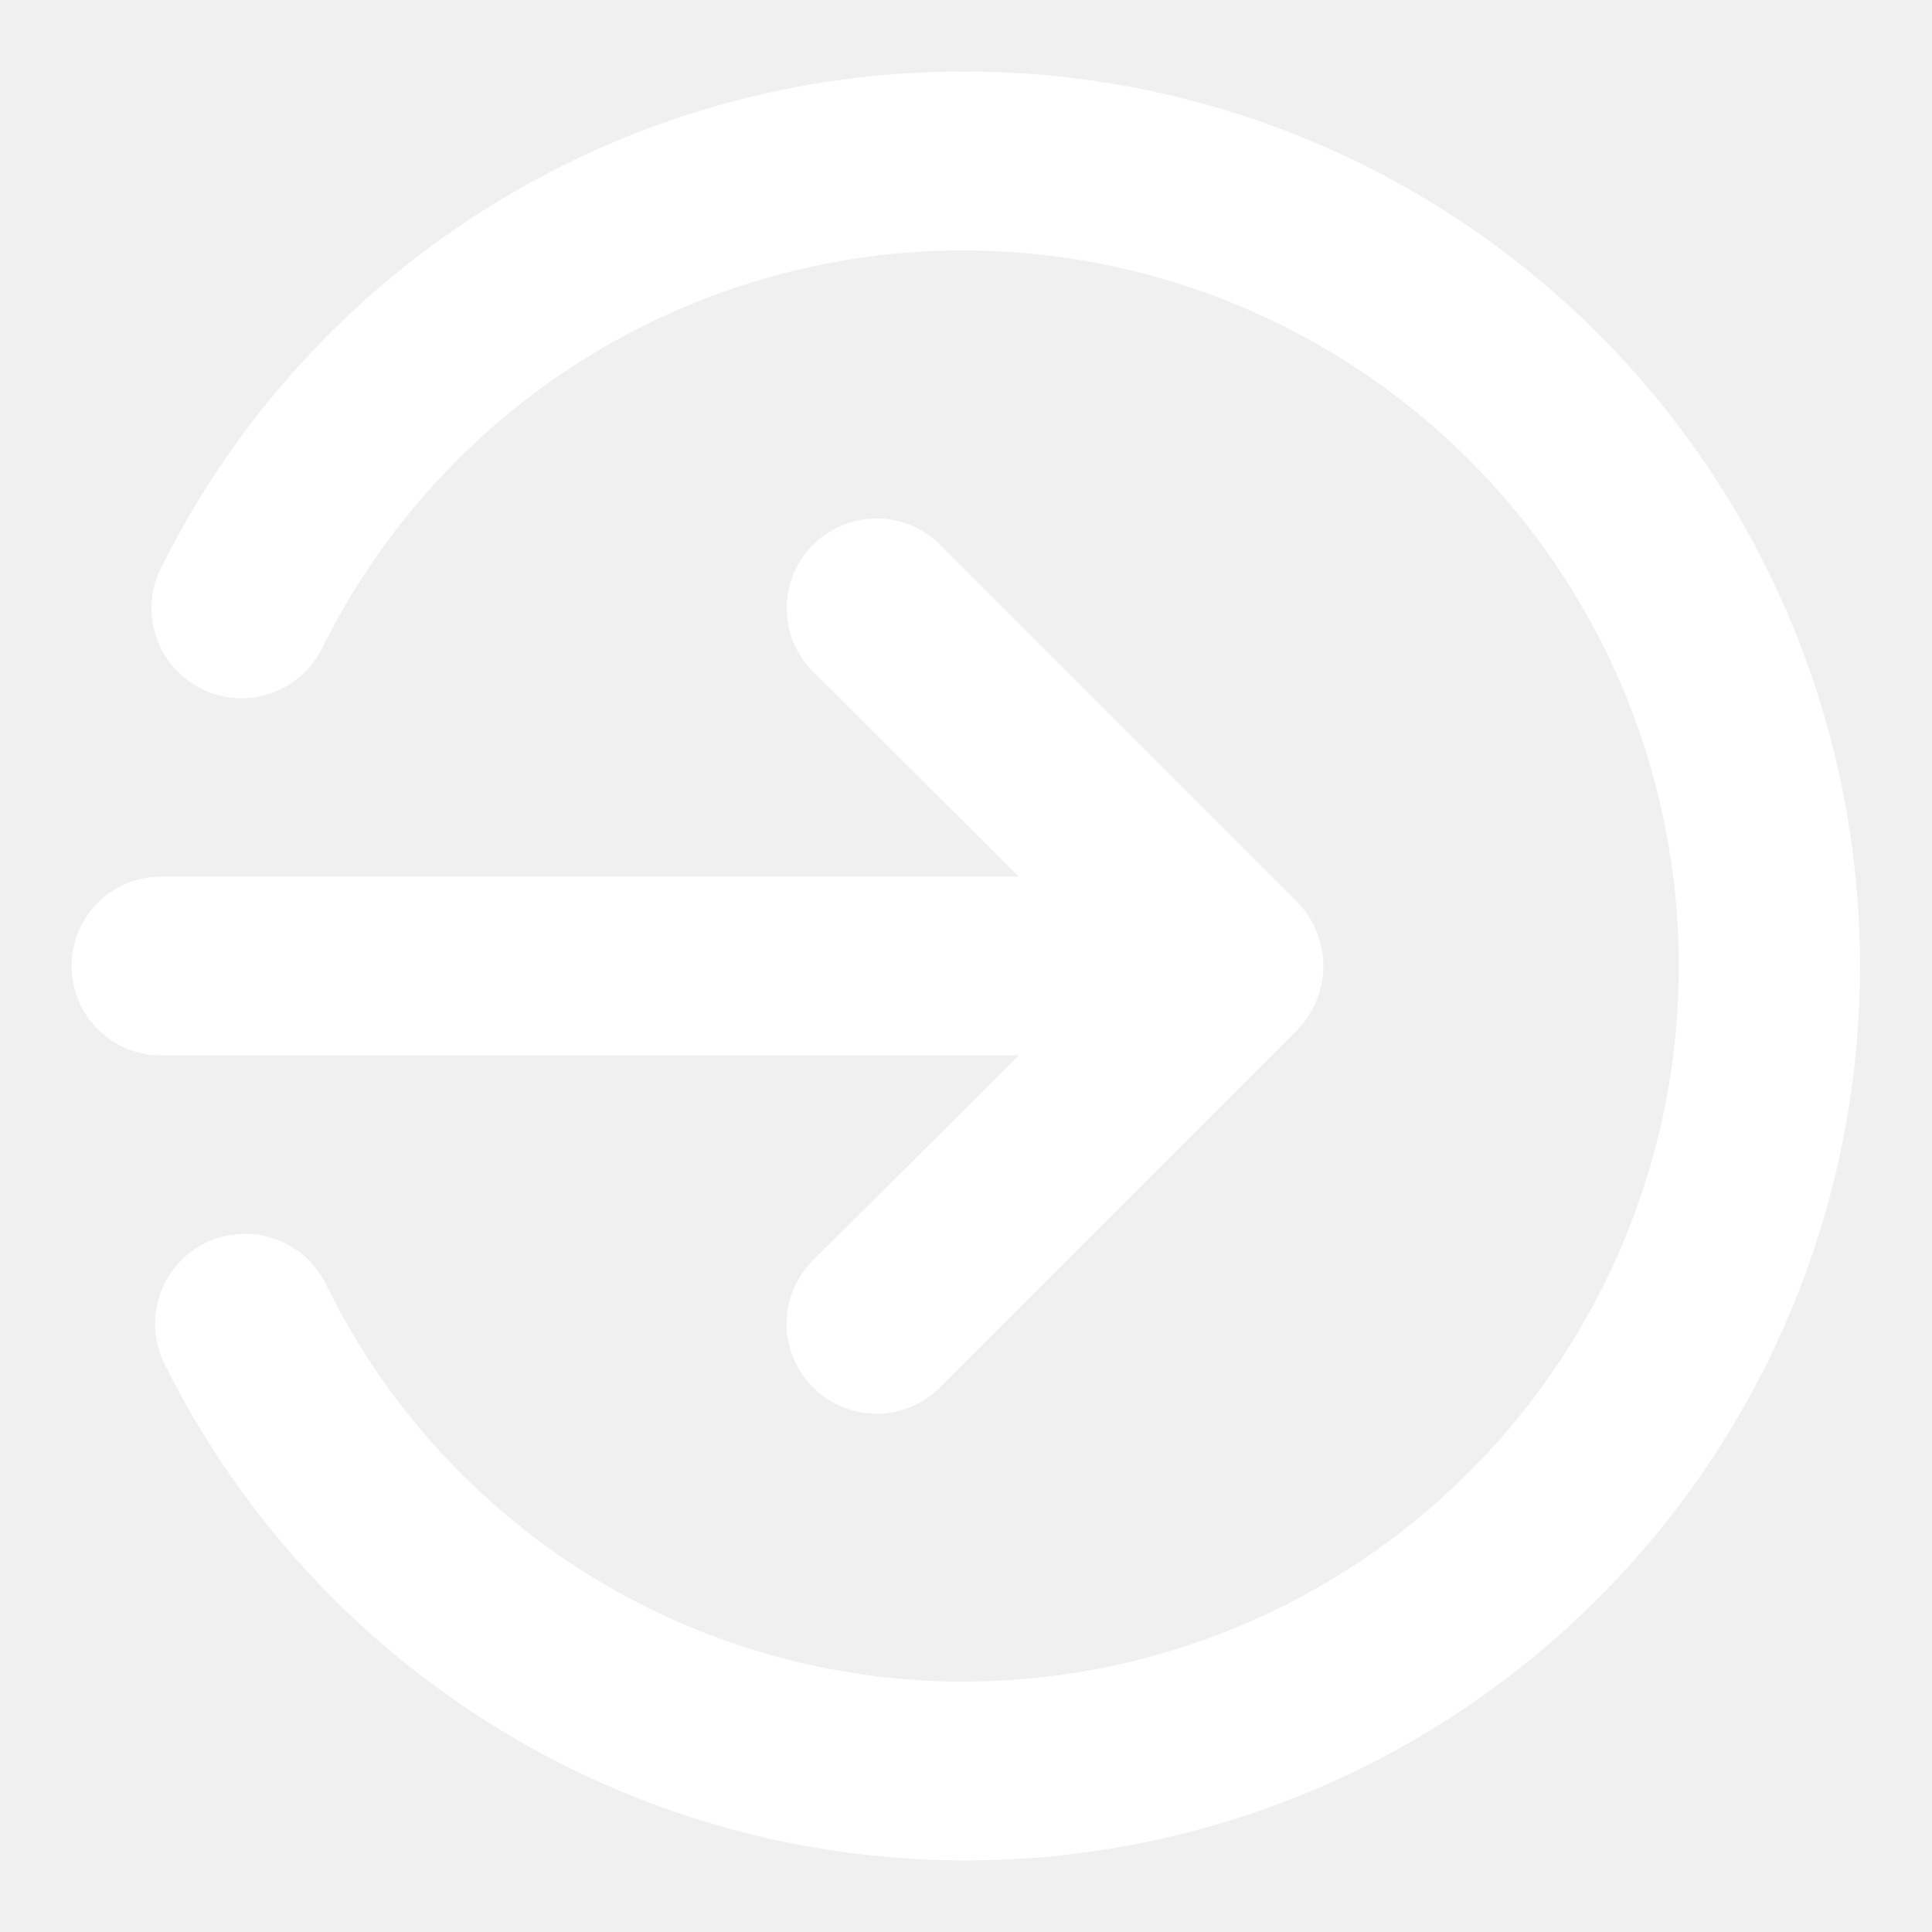
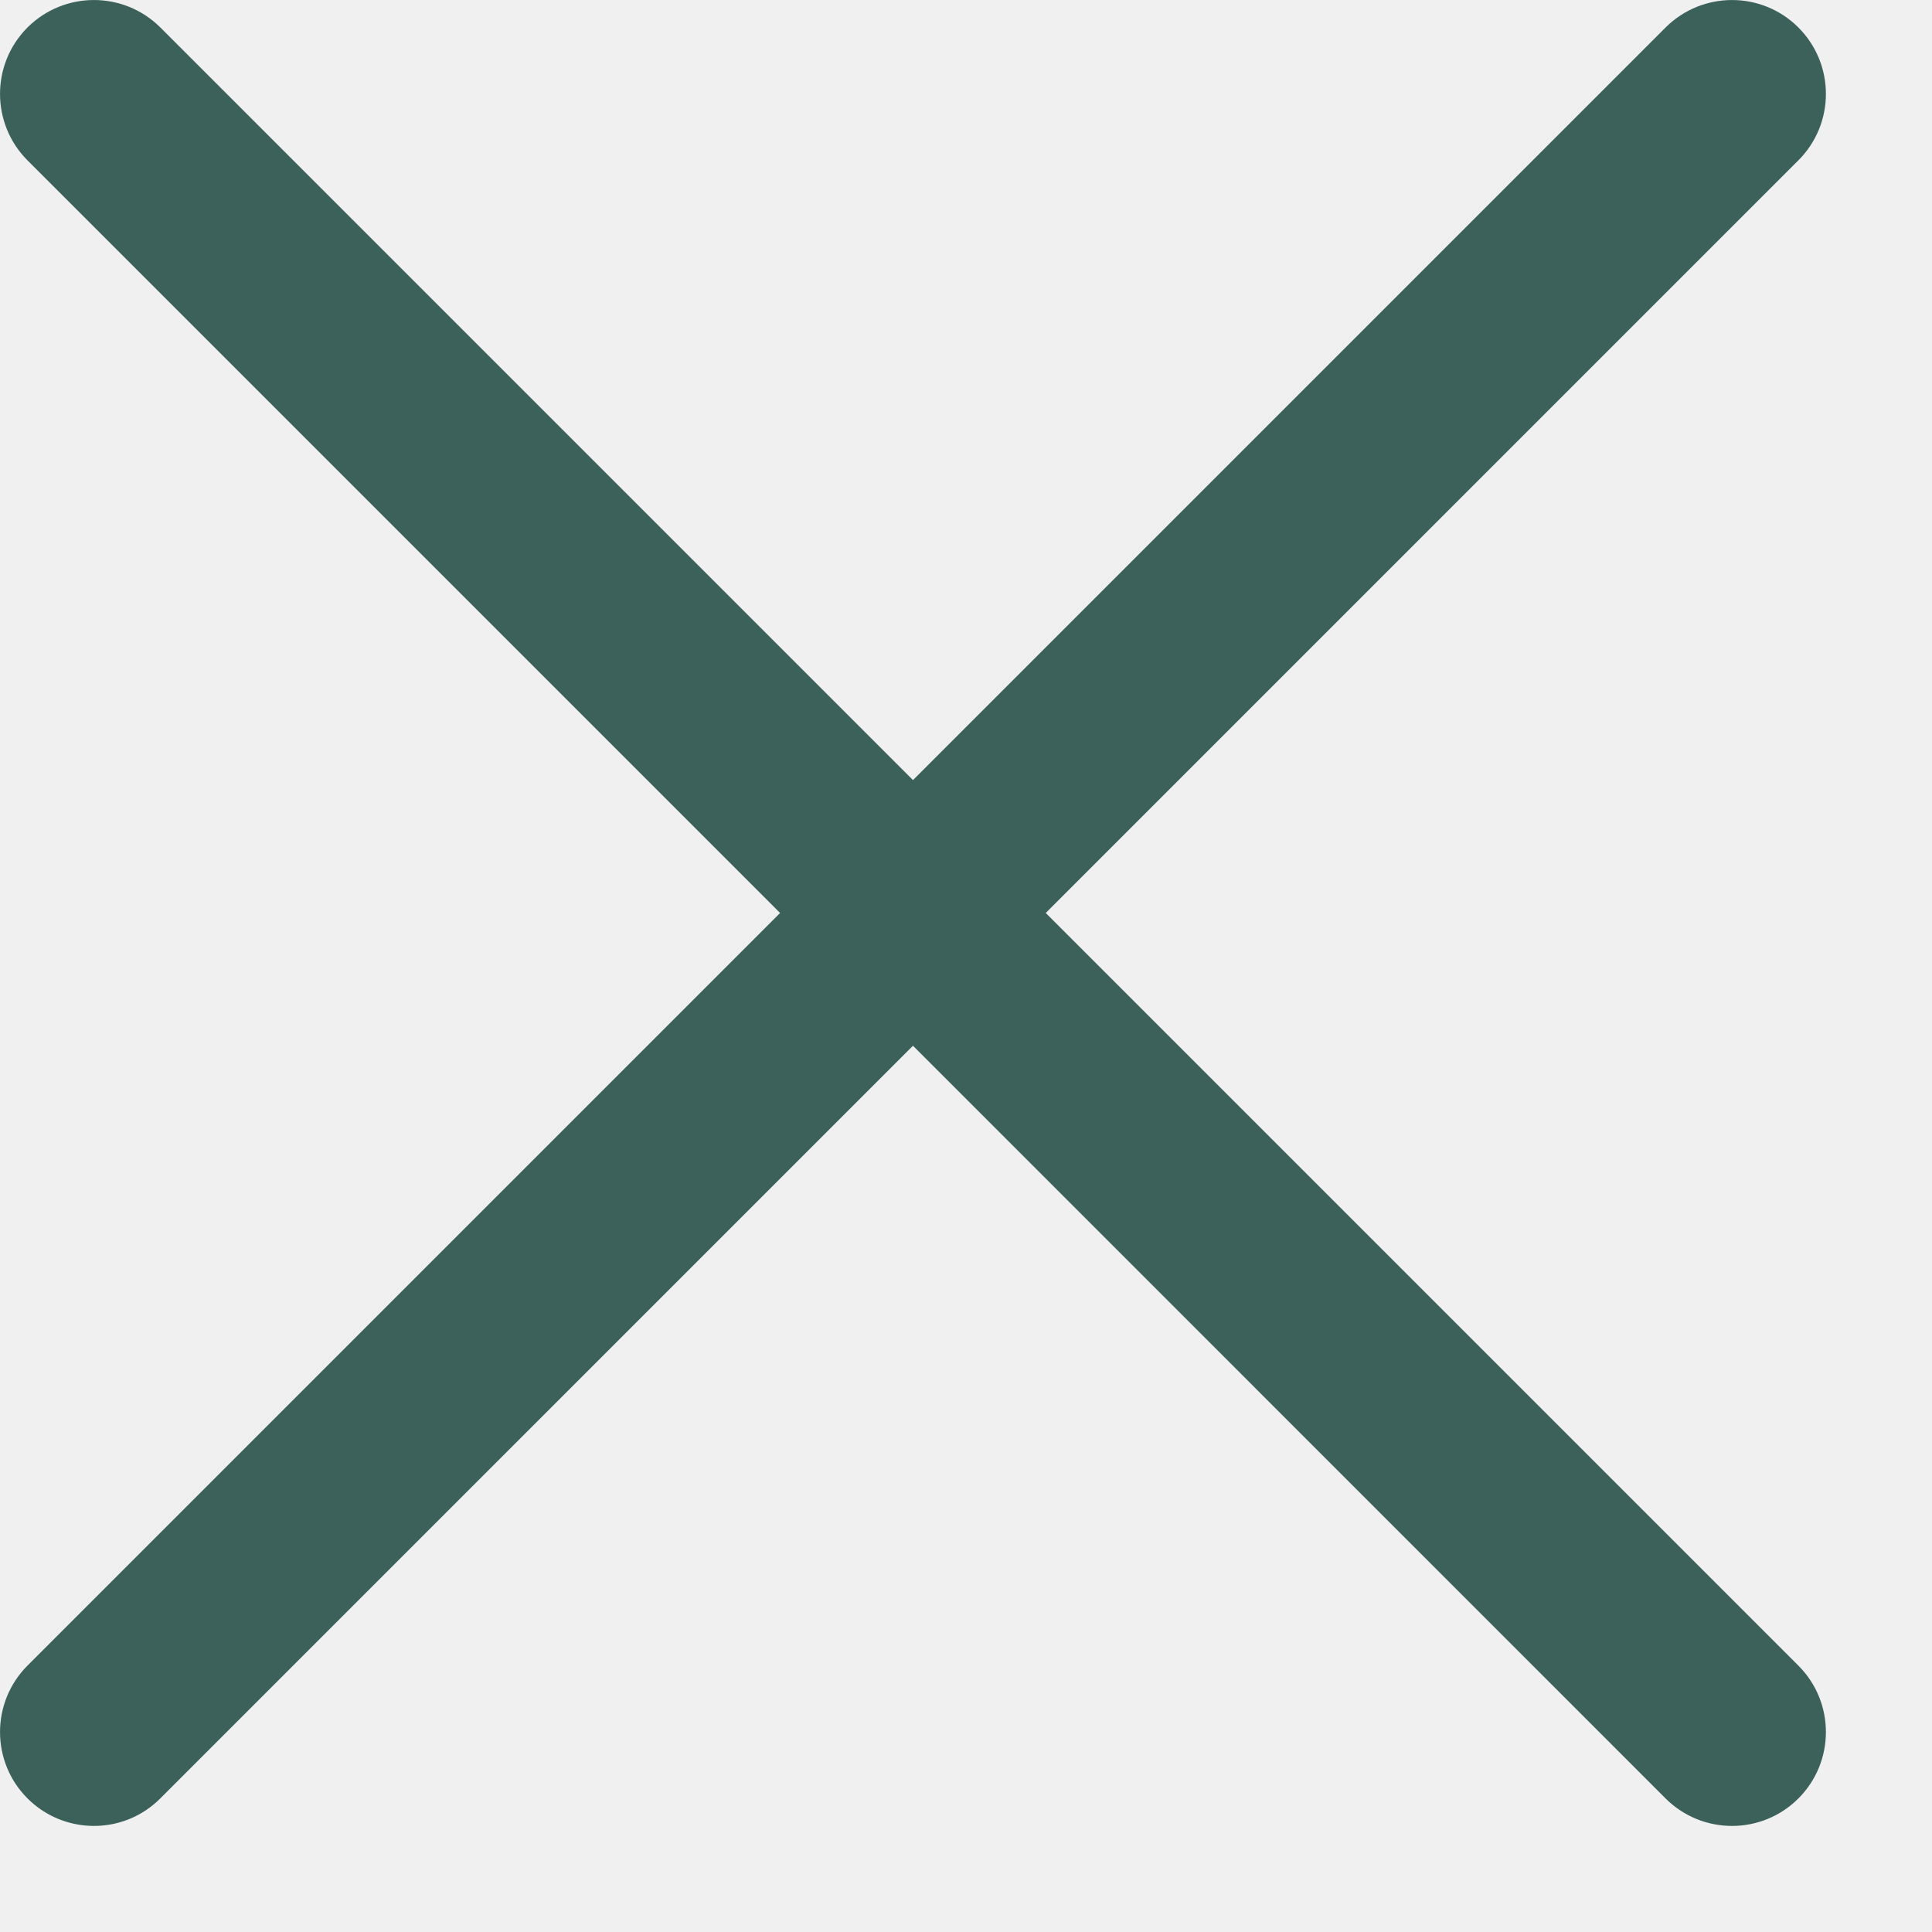
<svg xmlns="http://www.w3.org/2000/svg" width="18" height="18" viewBox="0 0 18 18" fill="none">
-   <path d="M9.492 9.833L7.575 11.742C7.497 11.819 7.435 11.911 7.392 12.013C7.35 12.114 7.328 12.223 7.328 12.333C7.328 12.443 7.35 12.552 7.392 12.654C7.435 12.755 7.497 12.848 7.575 12.925C7.652 13.003 7.744 13.065 7.846 13.107C7.948 13.15 8.056 13.171 8.166 13.171C8.277 13.171 8.385 13.15 8.487 13.107C8.589 13.065 8.681 13.003 8.758 12.925L12.091 9.592C12.167 9.512 12.227 9.419 12.267 9.317C12.35 9.114 12.35 8.886 12.267 8.683C12.227 8.581 12.167 8.488 12.091 8.408L8.758 5.075C8.68 4.997 8.588 4.936 8.487 4.894C8.385 4.852 8.276 4.83 8.166 4.83C8.057 4.83 7.948 4.852 7.846 4.894C7.745 4.936 7.653 4.997 7.575 5.075C7.497 5.153 7.436 5.245 7.393 5.346C7.351 5.448 7.33 5.557 7.33 5.667C7.33 5.777 7.351 5.885 7.393 5.987C7.436 6.088 7.497 6.181 7.575 6.258L9.492 8.167H1.5C1.279 8.167 1.067 8.255 0.911 8.411C0.754 8.567 0.667 8.779 0.667 9C0.667 9.221 0.754 9.433 0.911 9.589C1.067 9.746 1.279 9.833 1.5 9.833H9.492ZM9 0.667C7.442 0.66 5.914 1.089 4.589 1.907C3.263 2.724 2.193 3.897 1.5 5.292C1.4 5.491 1.384 5.721 1.454 5.932C1.525 6.143 1.676 6.317 1.875 6.417C2.074 6.516 2.304 6.533 2.515 6.462C2.726 6.392 2.9 6.241 3 6.042C3.527 4.978 4.328 4.074 5.321 3.423C6.314 2.773 7.463 2.399 8.649 2.341C9.835 2.283 11.014 2.543 12.066 3.094C13.118 3.644 14.004 4.466 14.632 5.473C15.26 6.481 15.607 7.638 15.639 8.825C15.67 10.011 15.384 11.185 14.809 12.224C14.235 13.263 13.394 14.13 12.373 14.735C11.351 15.341 10.187 15.662 9 15.667C7.757 15.672 6.538 15.327 5.483 14.671C4.428 14.015 3.578 13.075 3.033 11.958C2.934 11.759 2.759 11.608 2.548 11.538C2.337 11.468 2.107 11.484 1.908 11.583C1.709 11.683 1.558 11.857 1.488 12.068C1.417 12.279 1.434 12.509 1.533 12.708C2.194 14.038 3.198 15.167 4.441 15.978C5.684 16.79 7.122 17.255 8.605 17.324C10.088 17.394 11.563 17.066 12.877 16.375C14.191 15.683 15.296 14.653 16.078 13.392C16.861 12.13 17.292 10.682 17.327 9.198C17.362 7.713 17 6.247 16.278 4.949C15.557 3.652 14.501 2.571 13.222 1.818C11.942 1.065 10.485 0.667 9 0.667V0.667Z" fill="white" />
+   <path d="M15.518 0.256C15.86 -0.085 16.414 -0.085 16.755 0.256C17.097 0.598 17.097 1.152 16.755 1.494L9.743 8.506L16.755 15.518C17.097 15.86 17.097 16.414 16.755 16.756C16.414 17.097 15.86 17.097 15.518 16.756L8.506 9.743L1.494 16.755C1.451 16.798 1.405 16.835 1.356 16.868C1.017 17.092 0.555 17.054 0.256 16.755C-0.085 16.414 -0.085 15.86 0.256 15.518L7.268 8.506L0.256 1.494C-0.085 1.152 -0.085 0.598 0.256 0.256C0.598 -0.085 1.152 -0.085 1.494 0.256L8.506 7.268L15.518 0.256Z" fill="#3C615A" />
</svg>
